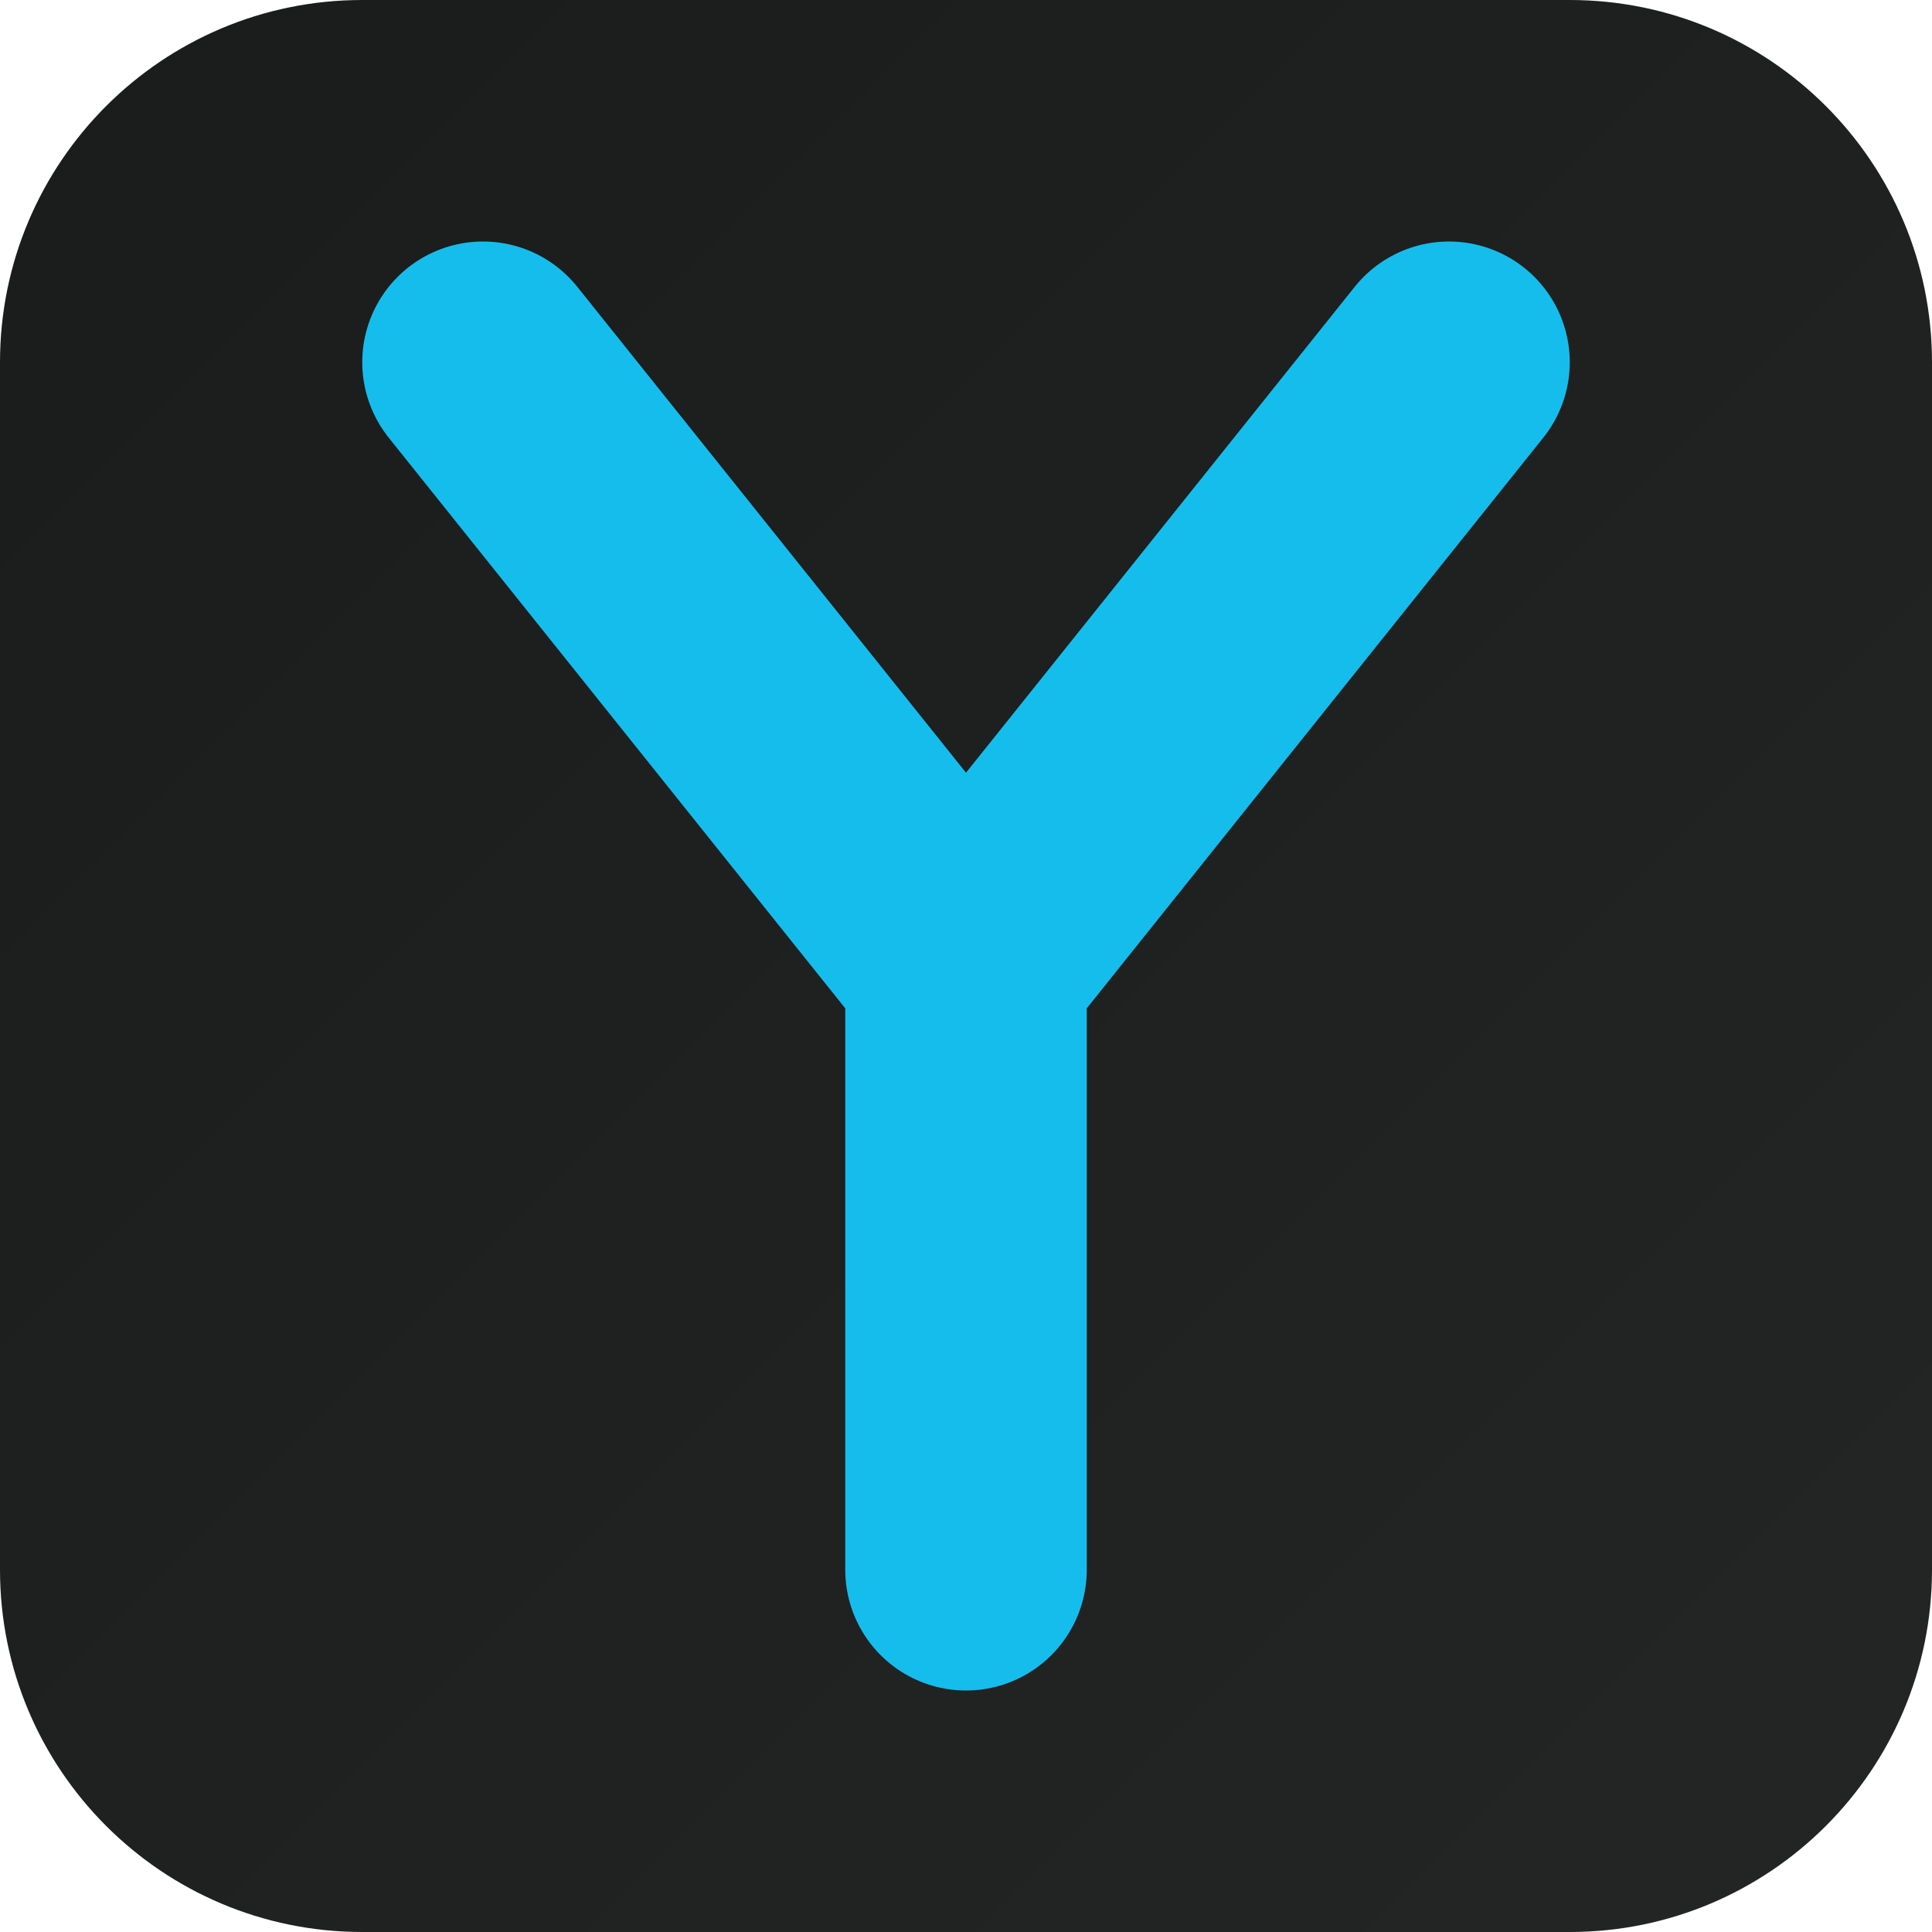
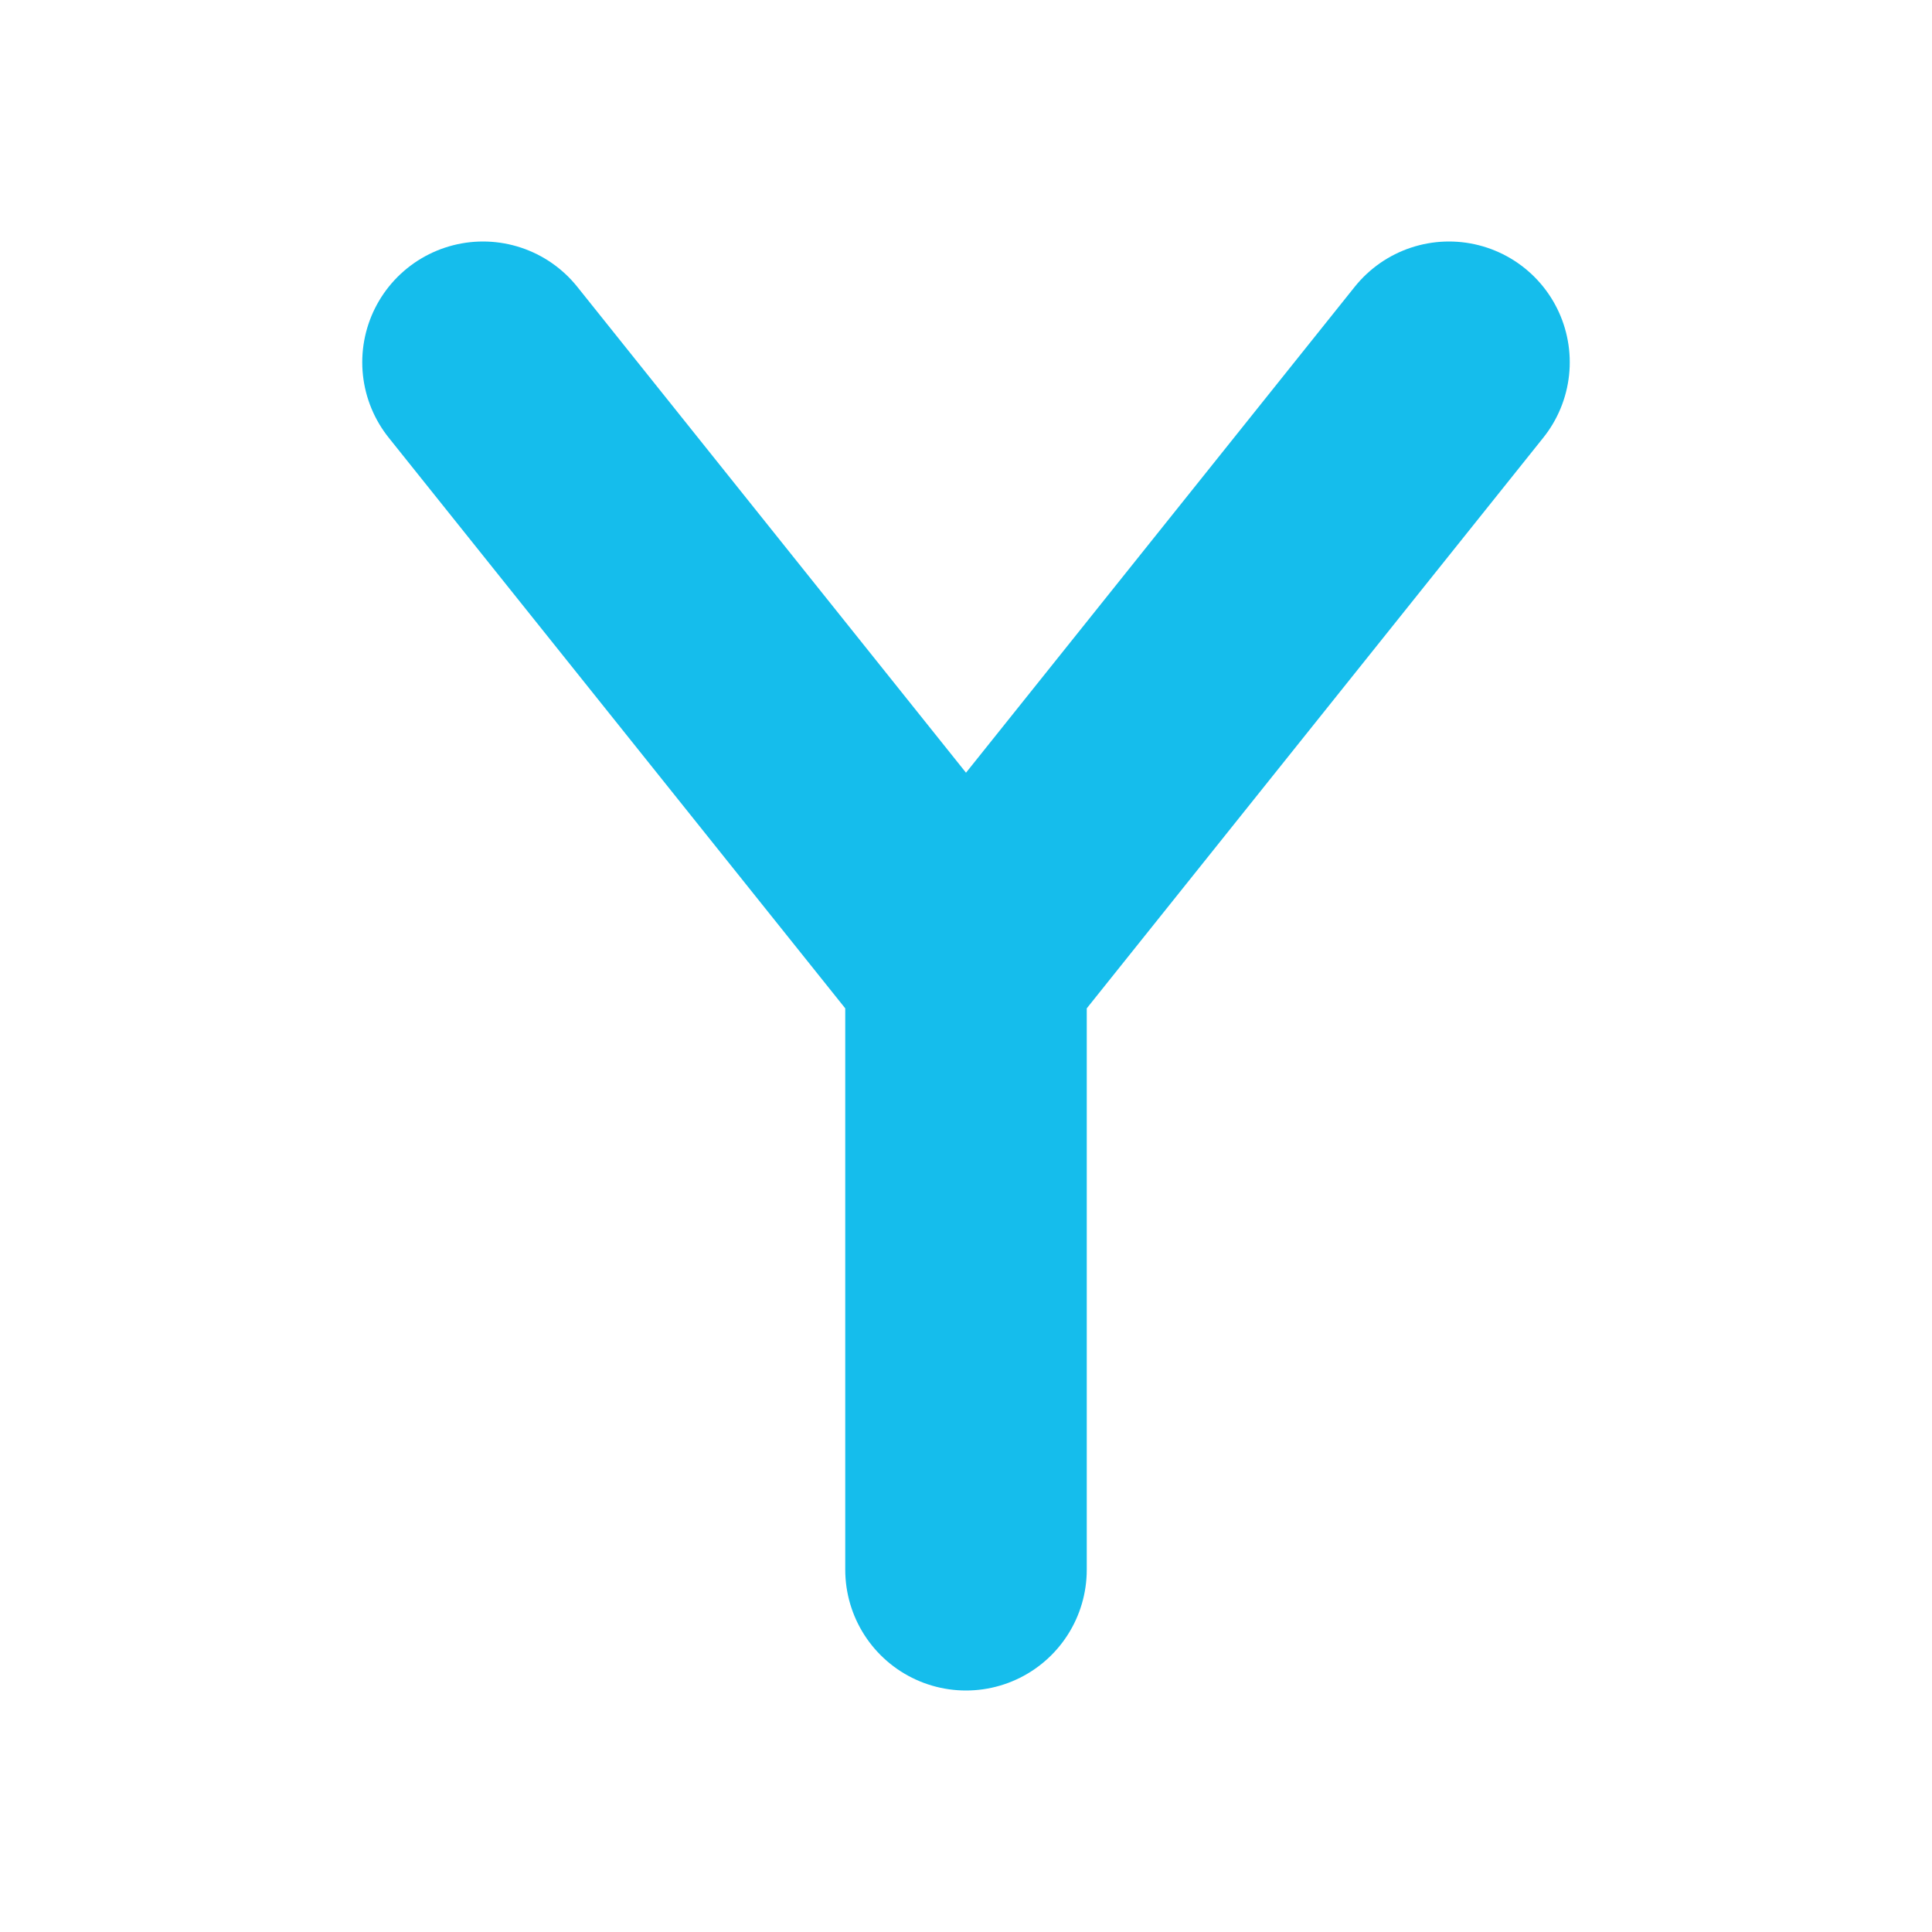
<svg xmlns="http://www.w3.org/2000/svg" viewBox="0 0 64 64">
-   <defs>
-     <linearGradient id="bg" x1="0%" y1="0%" x2="100%" y2="100%">
-       <stop offset="0%" style="stop-color:#1a1b1b" />
-       <stop offset="100%" style="stop-color:#242525" />
-     </linearGradient>
-   </defs>
-   <rect width="64" height="64" rx="12" fill="url(#bg)" />
  <path d="M16 12 L32 32 L32 52 L32 32 L48 12" stroke="#15BDEC" stroke-width="8" stroke-linecap="round" stroke-linejoin="round" fill="none" />
</svg>
